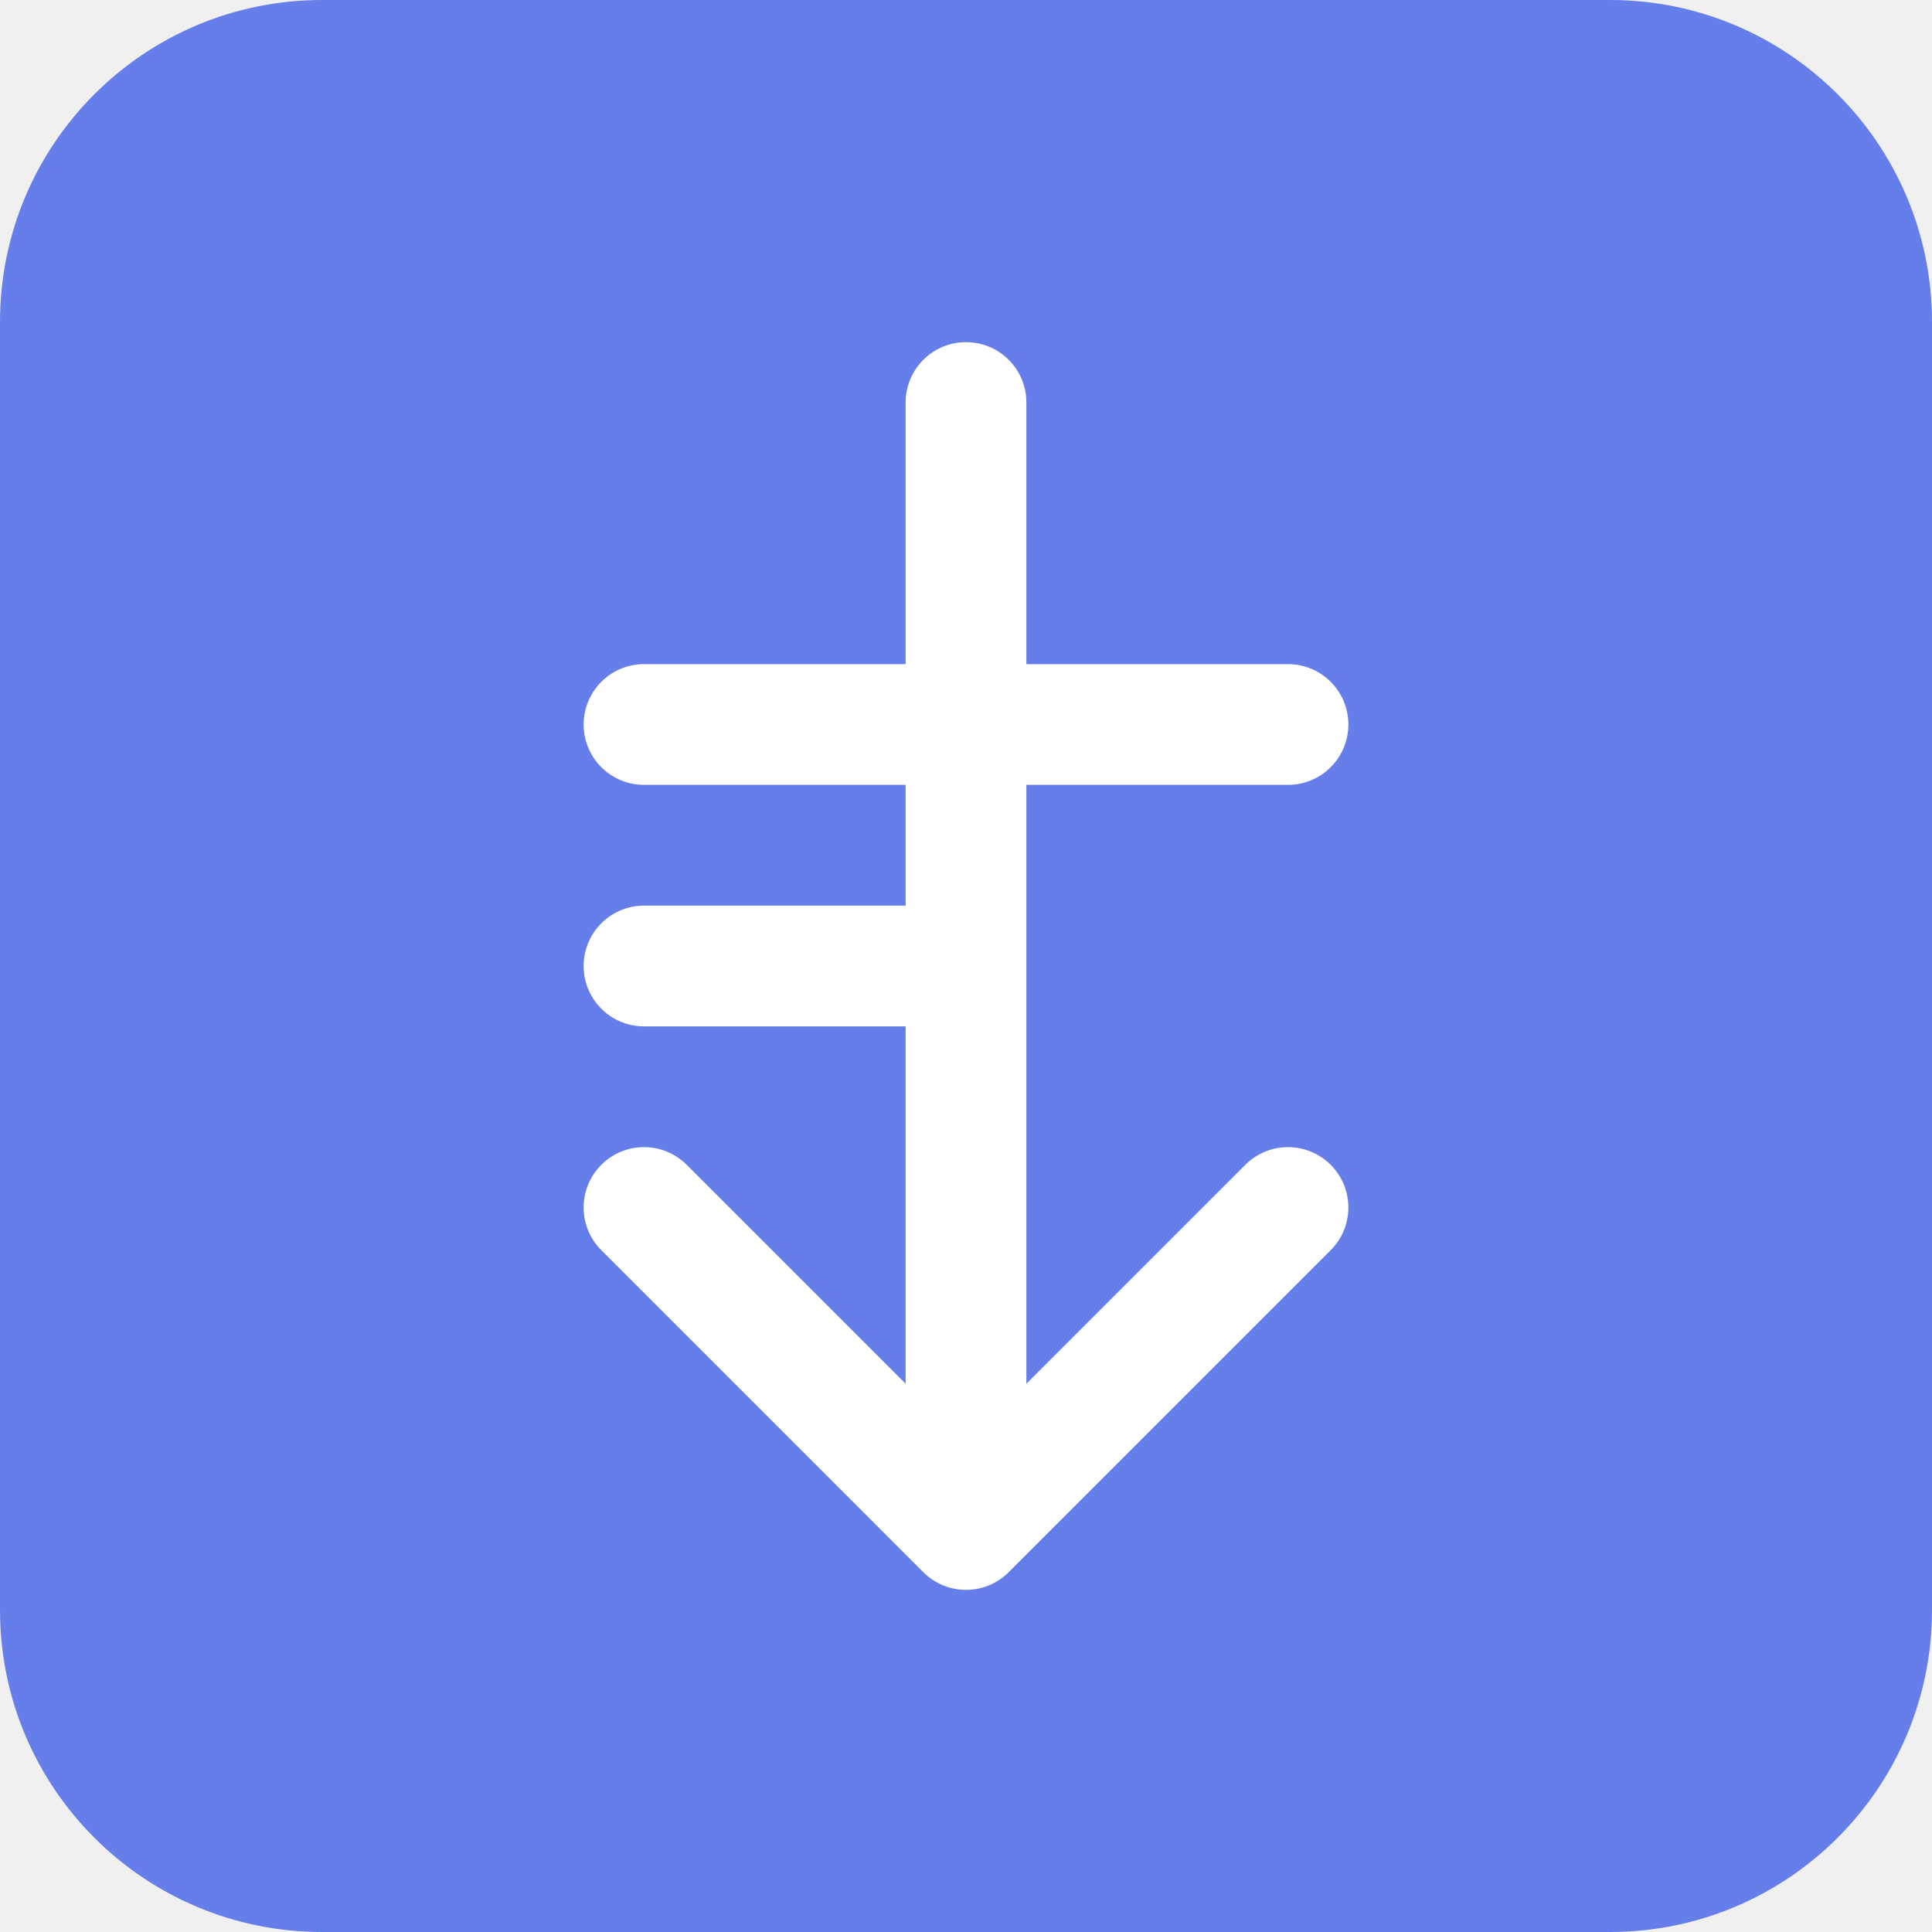
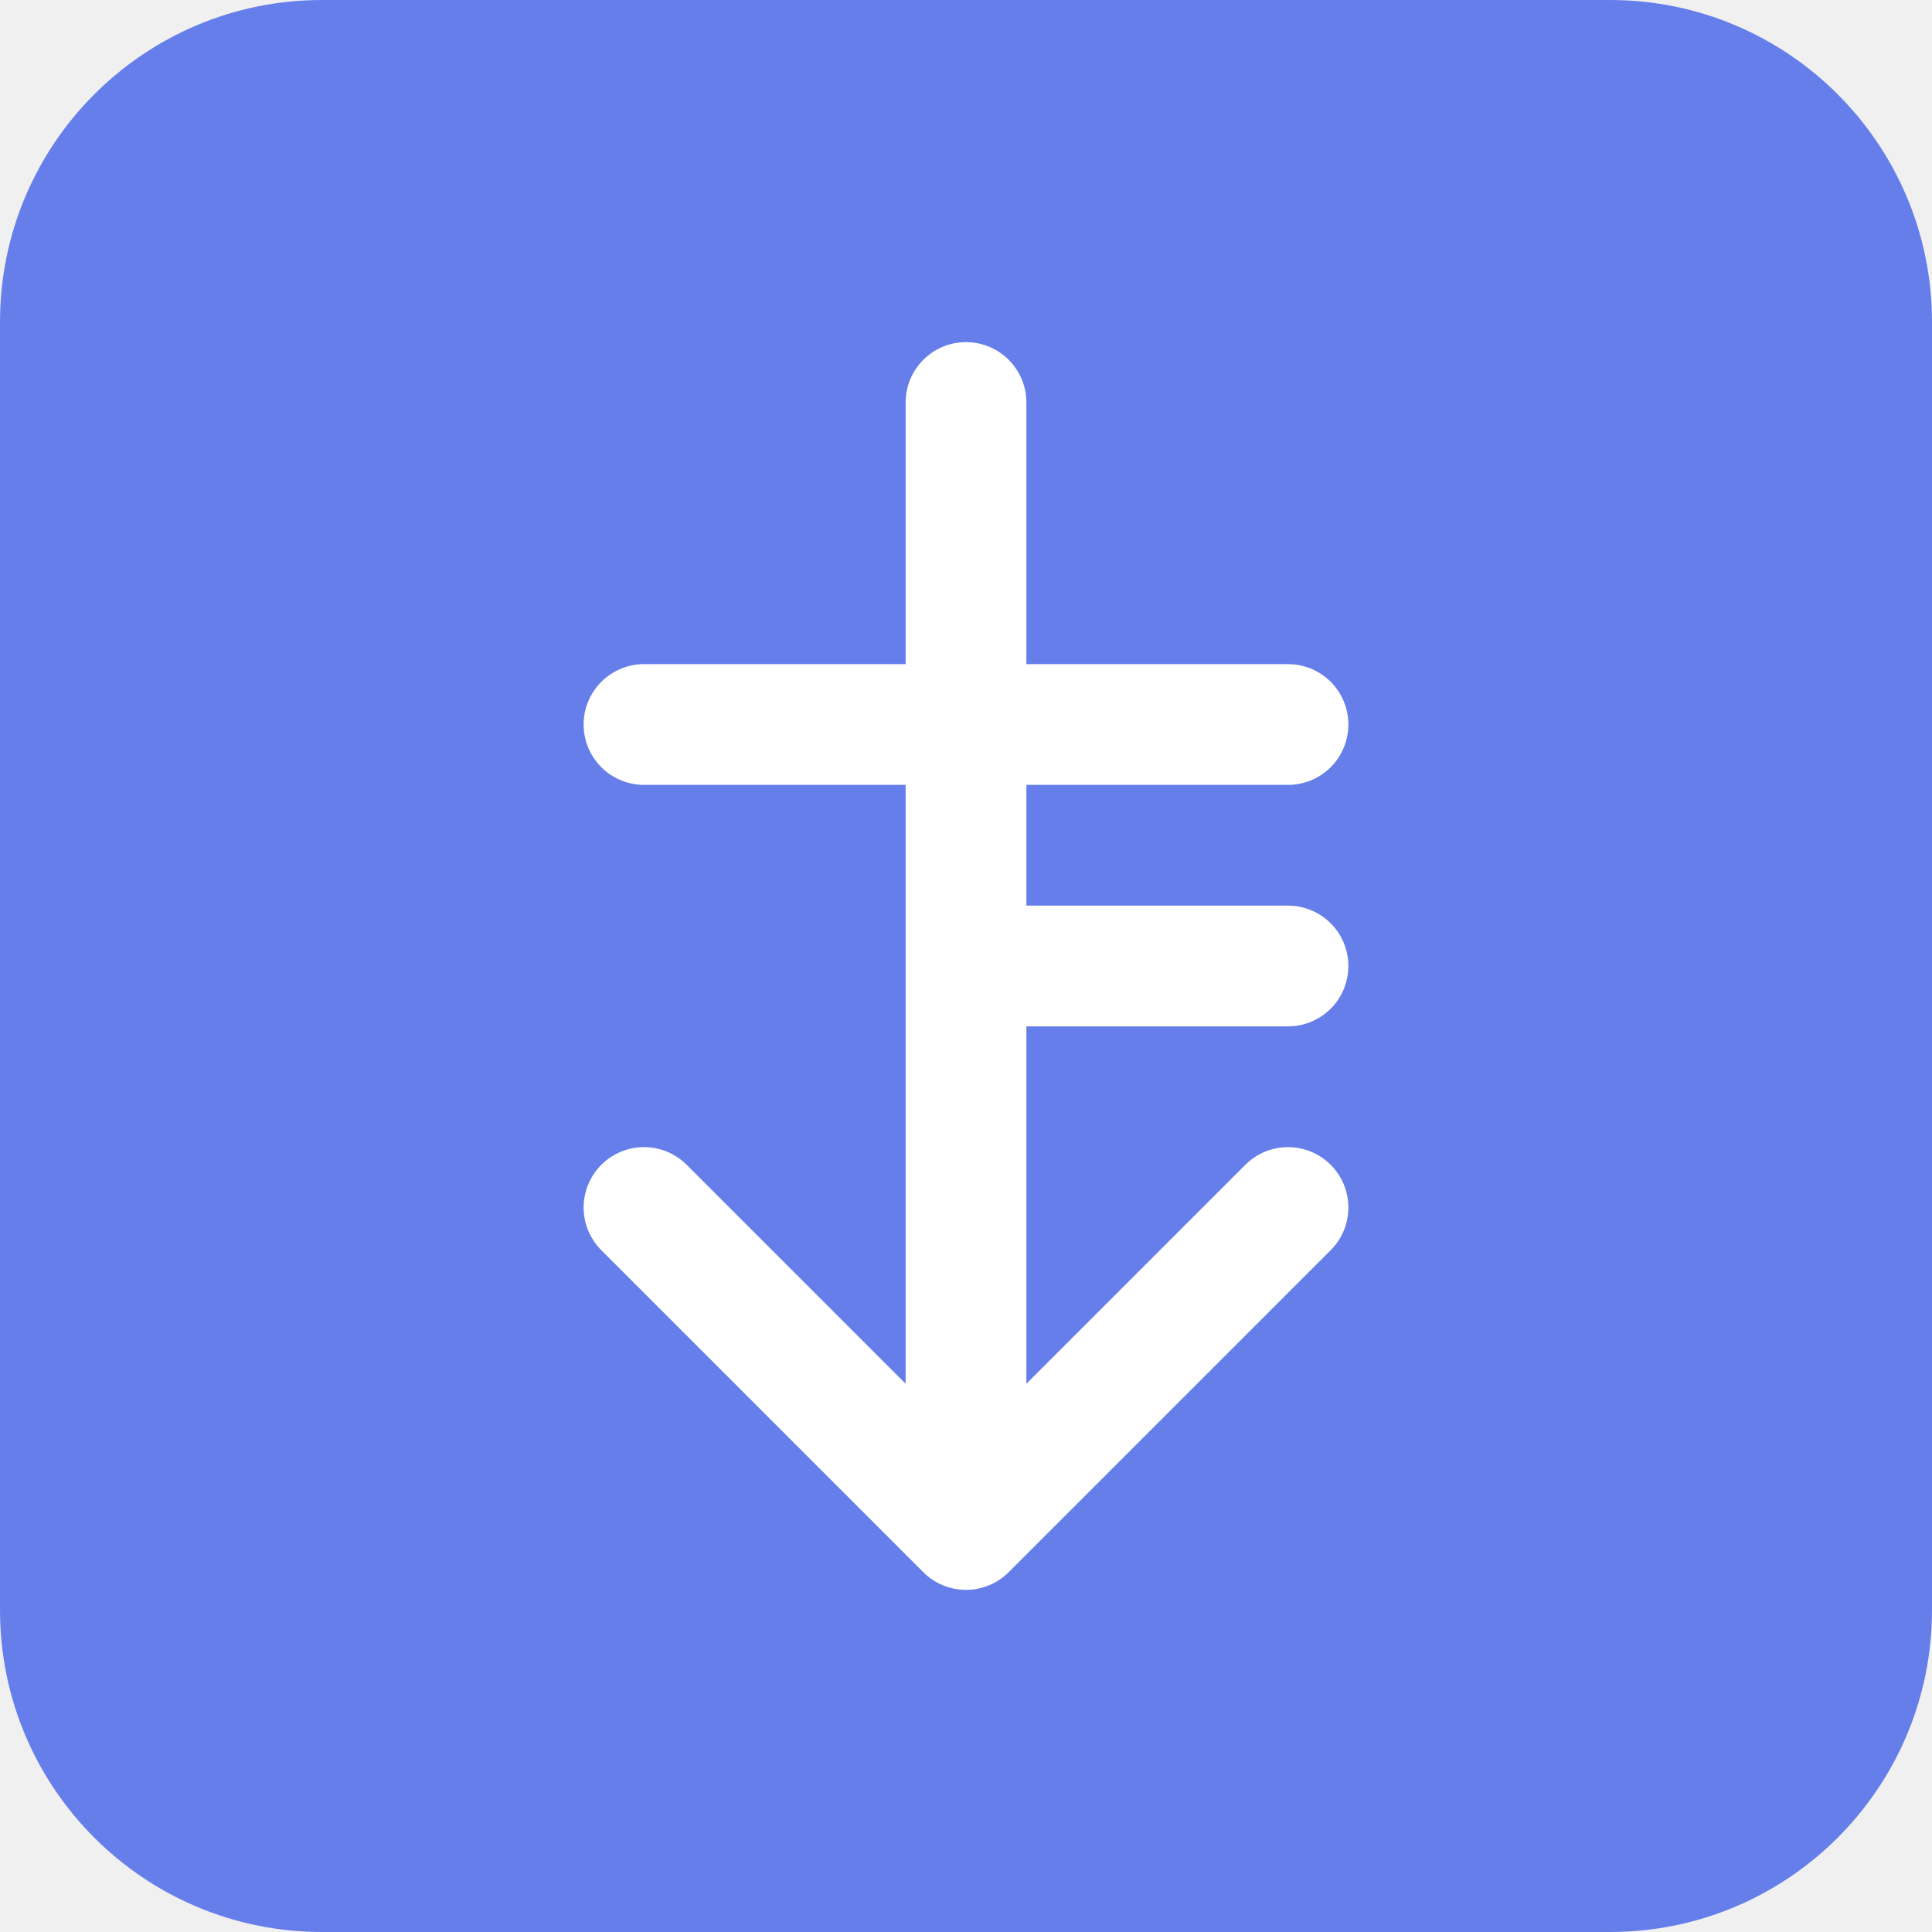
<svg xmlns="http://www.w3.org/2000/svg" width="48" height="48" viewBox="0 0 48 48">
  <rect width="48" height="48" rx="8" fill="#667eea" />
-   <path d="M24 10 L24 38 M16 30 L24 38 L32 30 M24 18 L16 18 M24 24 L16 24 M24 18 L32 18" stroke="white" stroke-width="3" fill="none" stroke-linecap="round" stroke-linejoin="round" />
+   <path d="M24 10 L24 38 M16 30 L24 38 L32 30 M24 18 L32 18 M24 24 L32 24 M24 18 L16 18" stroke="white" stroke-width="3" fill="none" stroke-linecap="round" stroke-linejoin="round" />
</svg>
